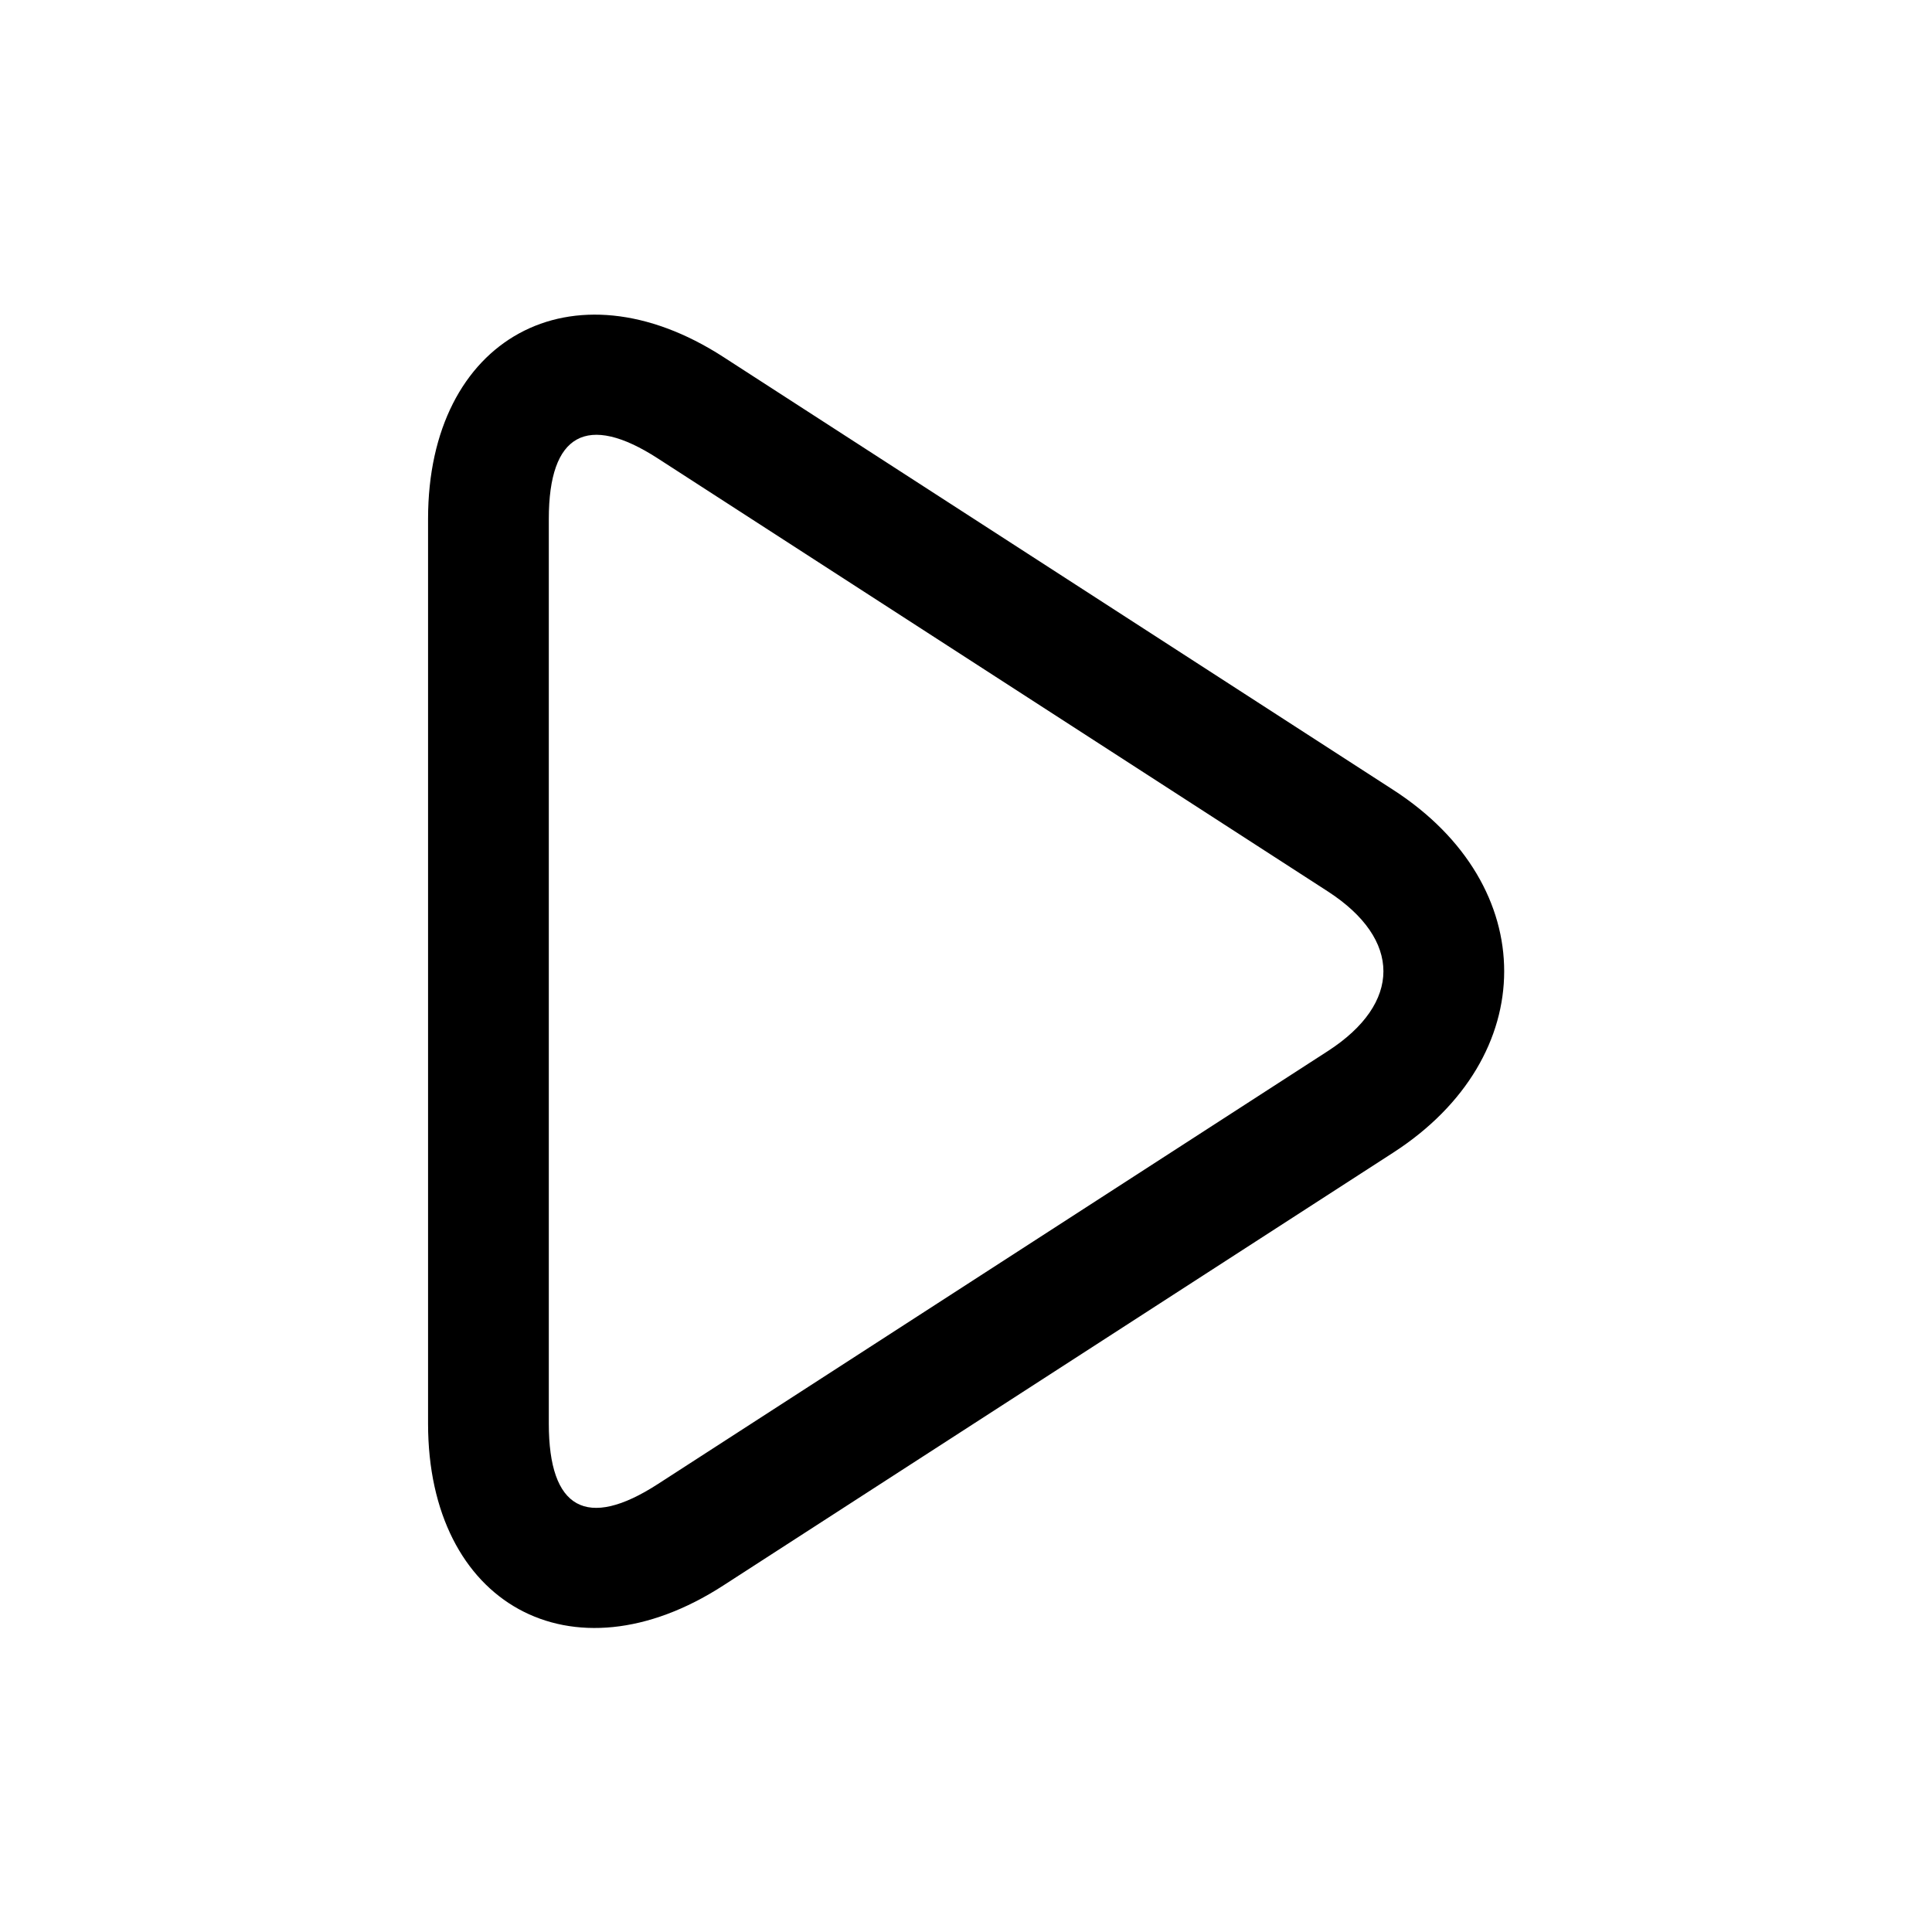
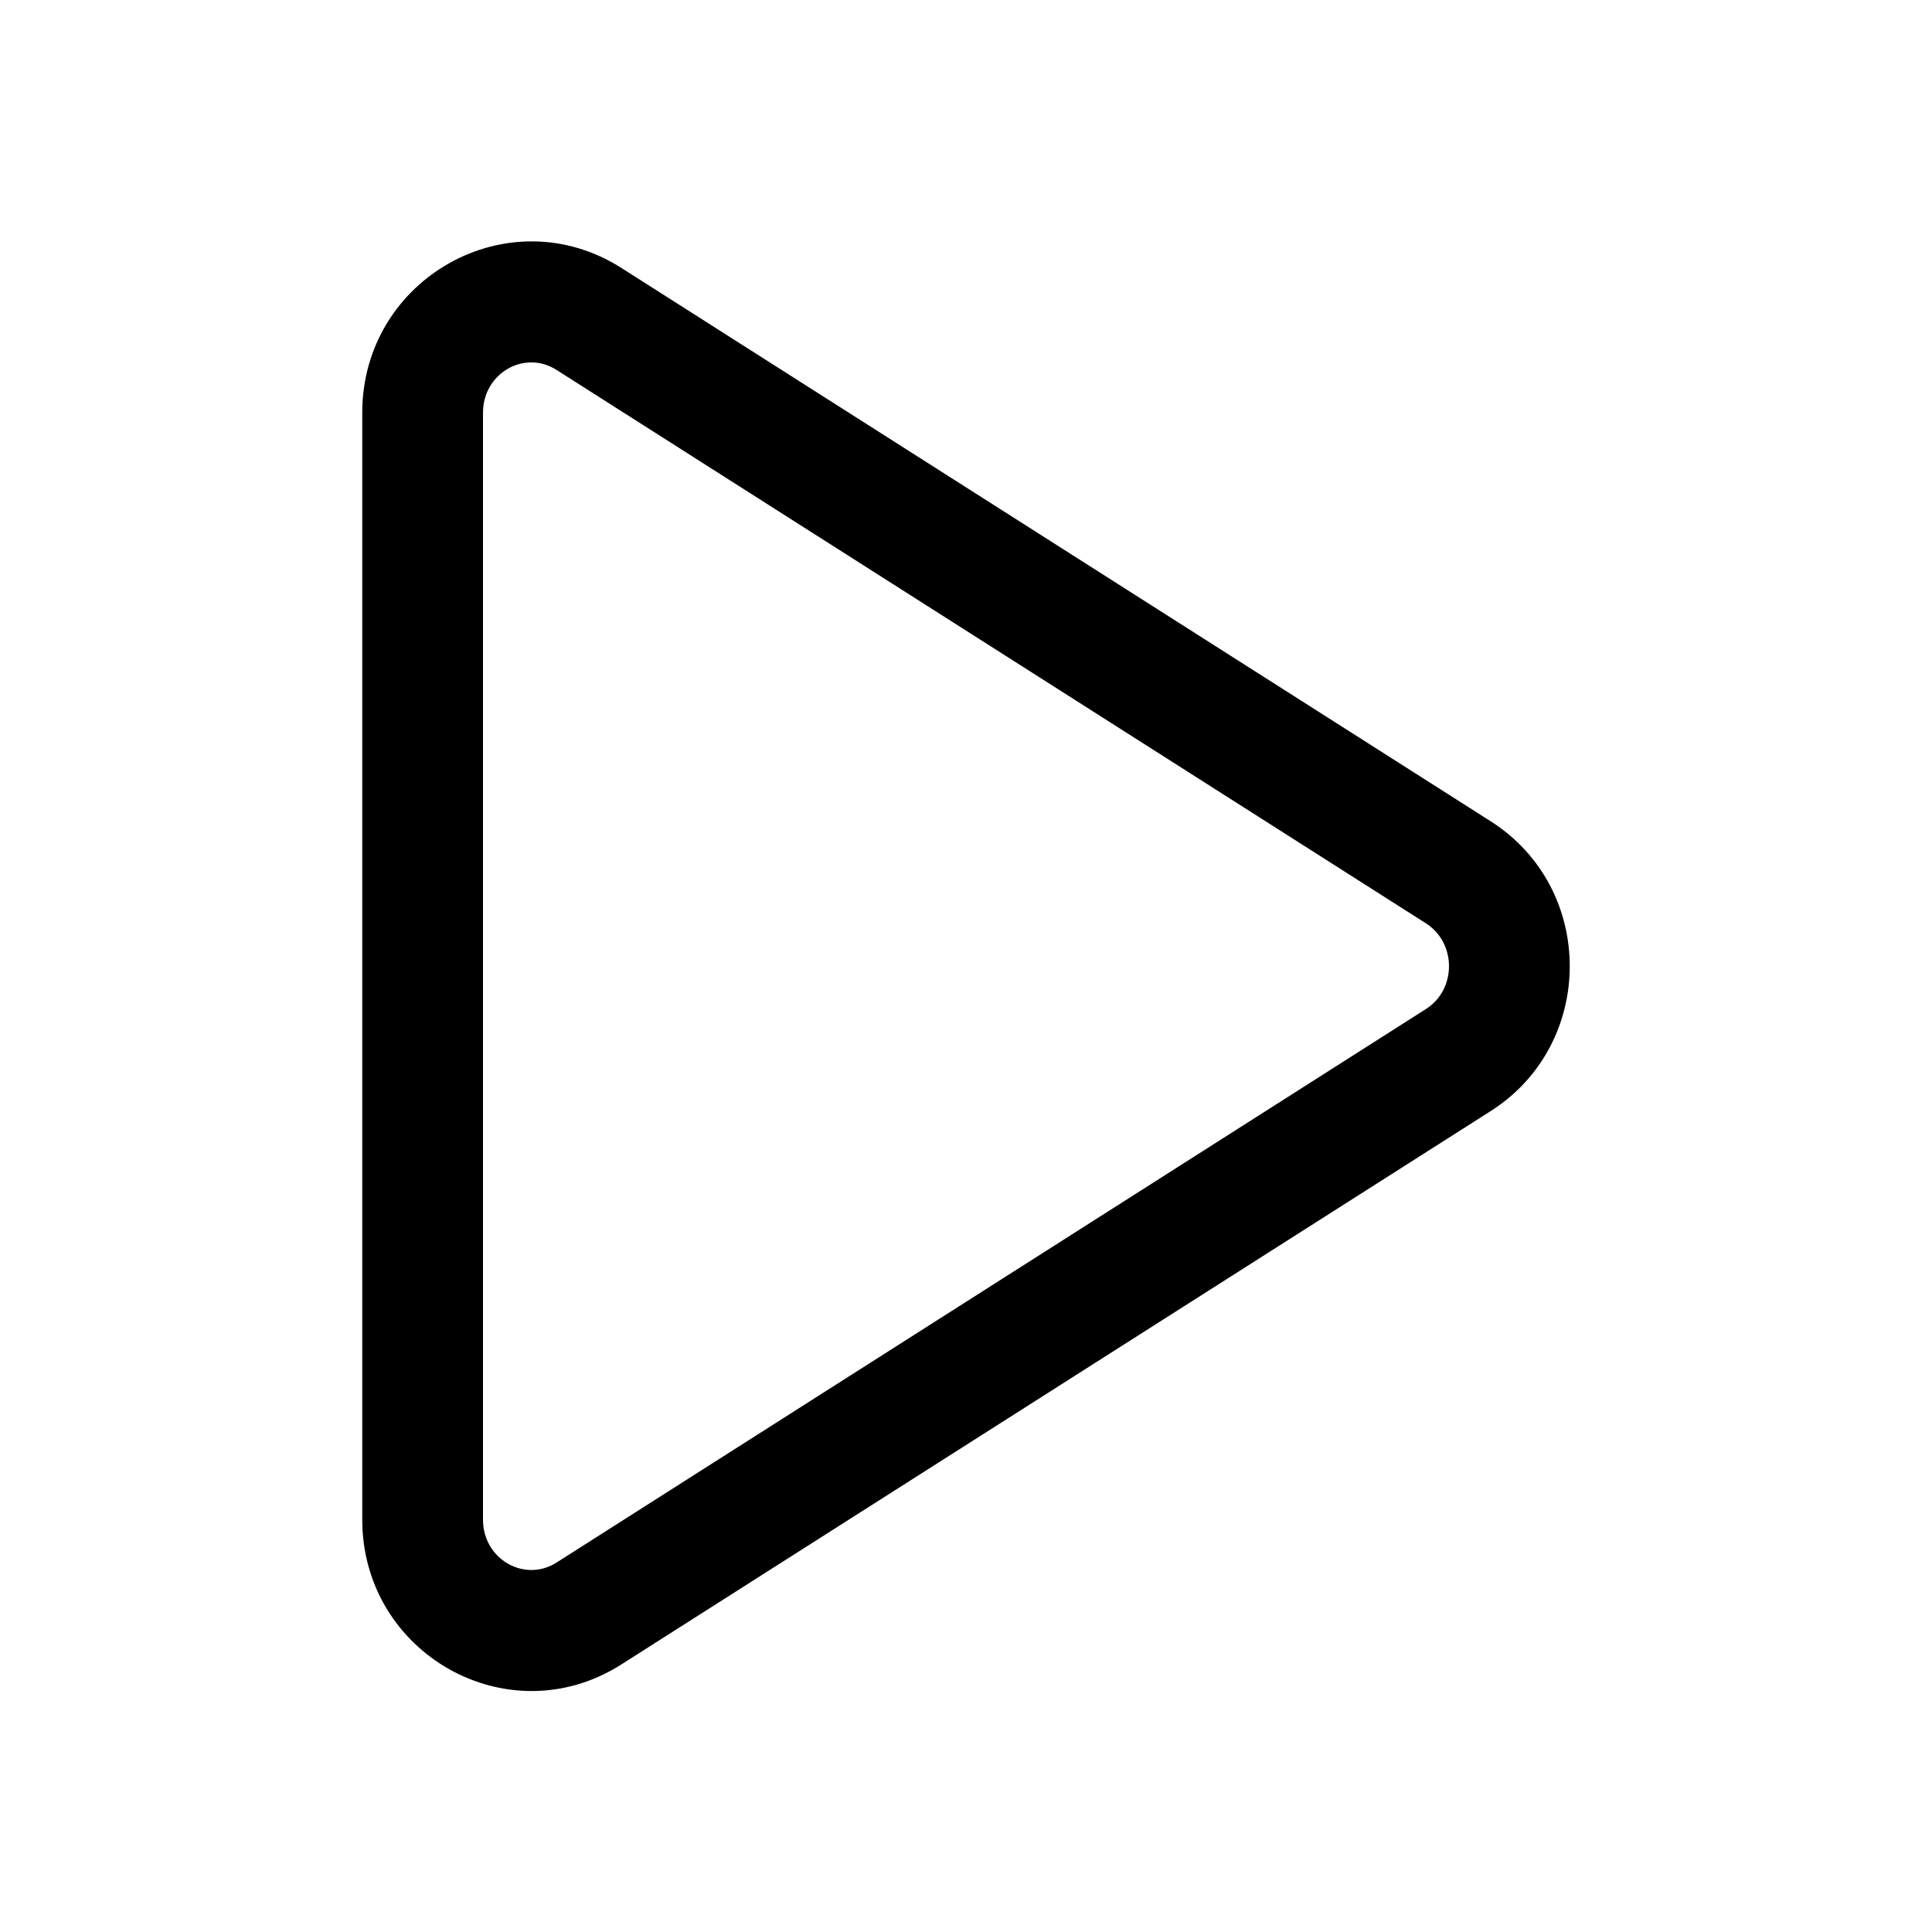
<svg xmlns="http://www.w3.org/2000/svg" width="16" height="16" viewBox="0 0 16 16">
-   <path d="M10.996 7.382L5.447 3.796c-.585-.378-.902-.205-.902.501v7.493c0 .708.314.881.902.501l5.549-3.586c.614-.397.615-.925 0-1.323zm.543-.84c1.226.793 1.222 2.213 0 3.003l-5.55 3.586c-1.256.812-2.444.155-2.444-1.341V4.297c0-1.498 1.194-2.15 2.445-1.341l5.549 3.586z" fill-rule="nonzero" />
+   <path d="M4.608,3.063 C4.345,2.895 4,3.089 4,3.418 L4,12.585 C4,12.914 4.345,13.108 4.608,12.941 L11.808,8.357 C12.064,8.195 12.064,7.809 11.808,7.646 L4.608,3.063 Z M5.146,2.219 L12.346,6.802 C13.218,7.358 13.218,8.645 12.346,9.201 L5.146,13.784 C4.21,14.38 3,13.696 3,12.585 L3,3.418 C3,2.307 4.21,1.624 5.146,2.219 Z" />
</svg>
